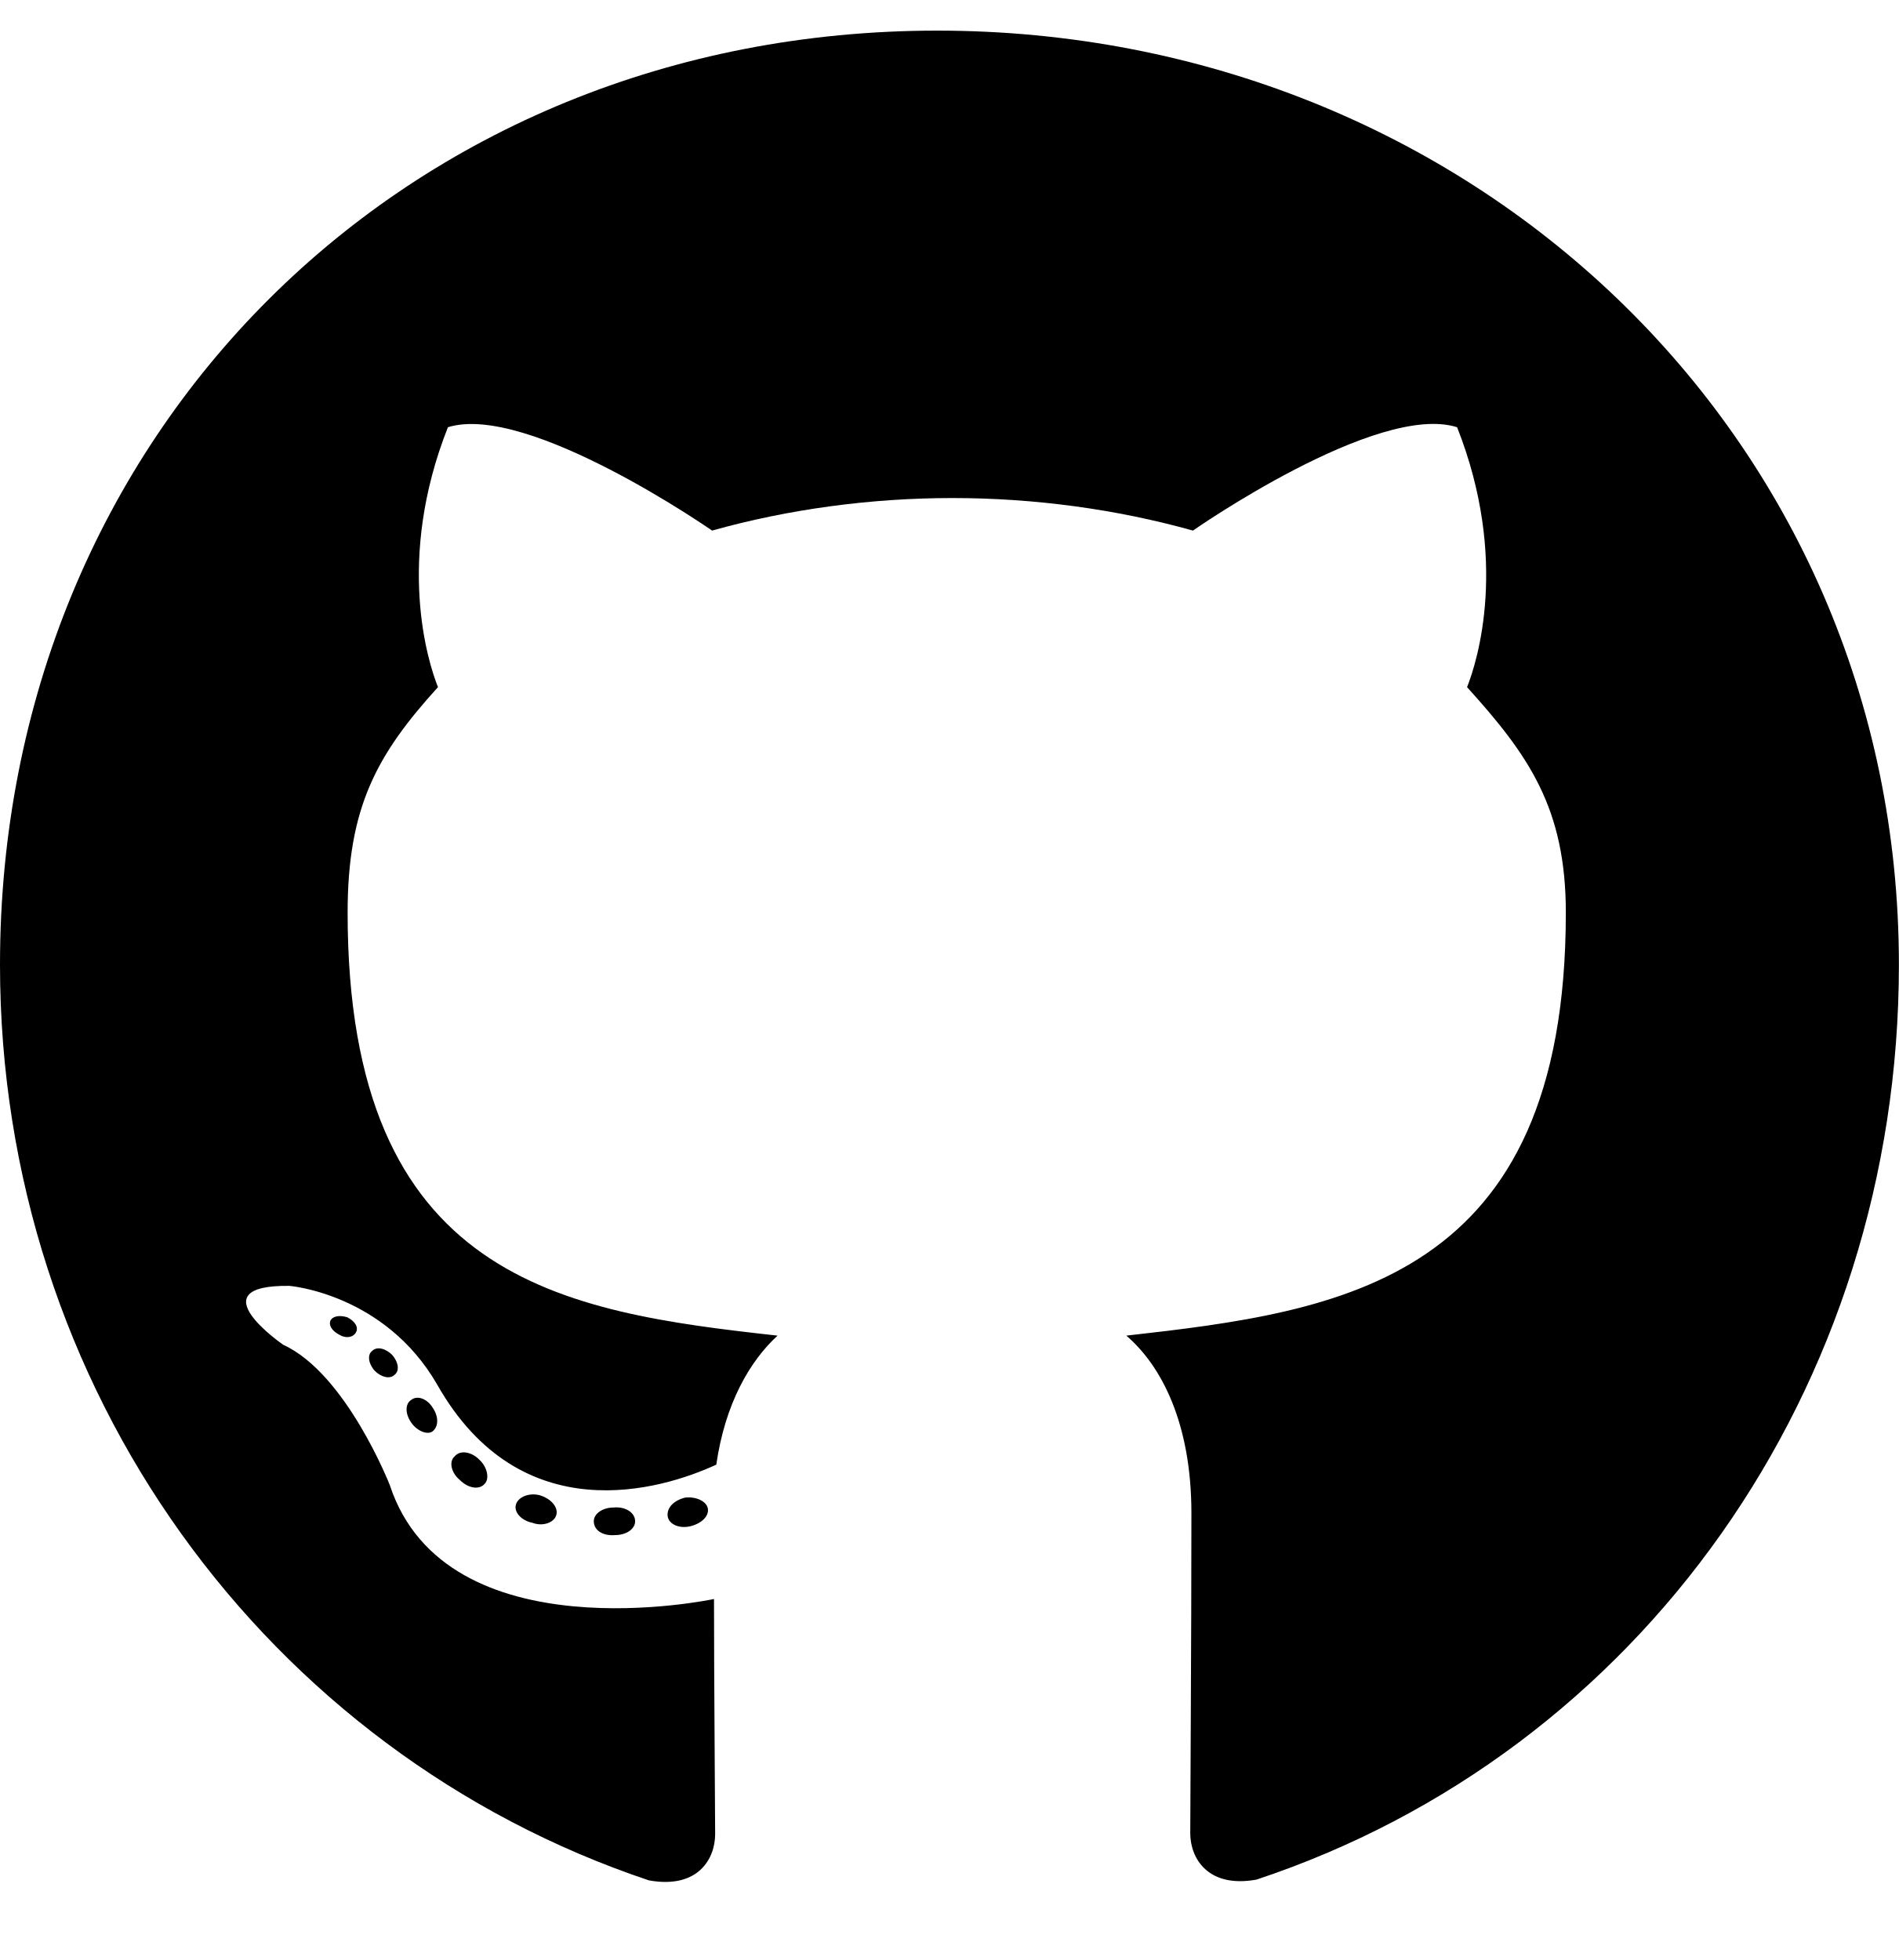
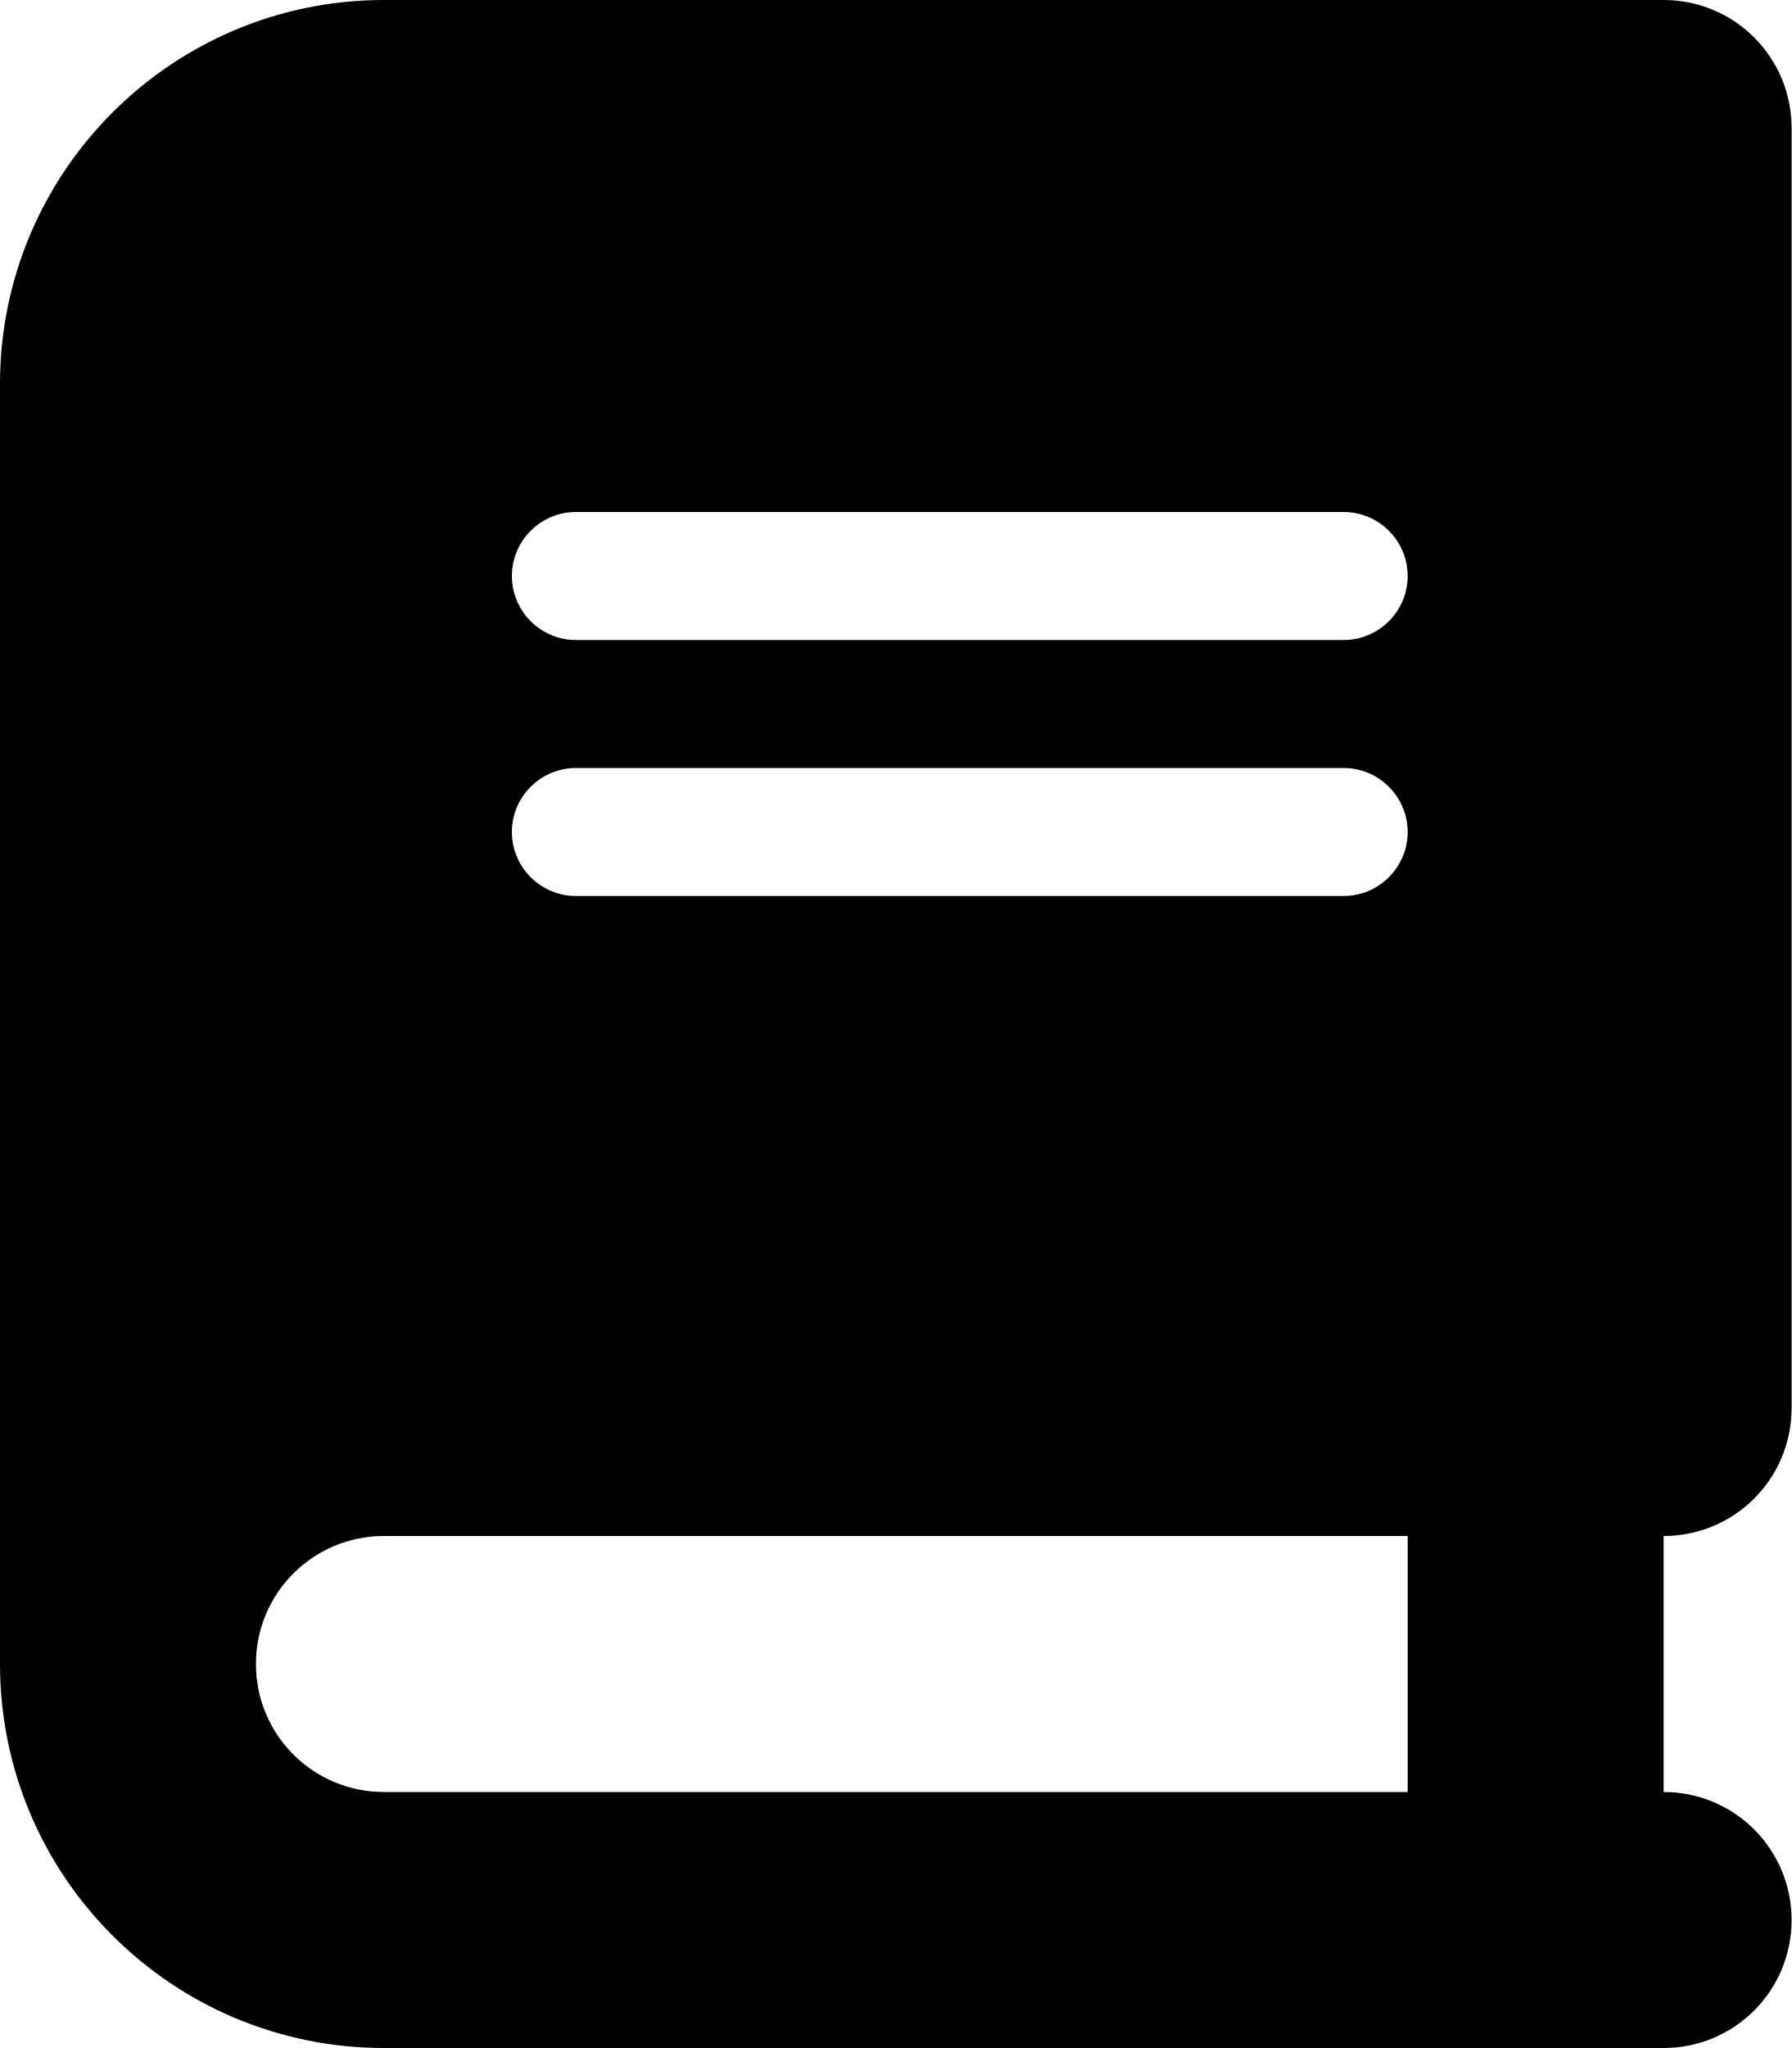
- <svg xmlns="http://www.w3.org/2000/svg" viewBox="0 0 496 512">
-   <path d="M165.9 397.4c0 2-2.3 3.6-5.2 3.6-3.3 .3-5.6-1.3-5.6-3.6 0-2 2.3-3.6 5.2-3.6 3-.3 5.6 1.3 5.6 3.6zm-31.1-4.5c-.7 2 1.3 4.3 4.3 4.9 2.6 1 5.6 0 6.2-2s-1.3-4.3-4.3-5.2c-2.6-.7-5.5 .3-6.2 2.3zm44.2-1.7c-2.9 .7-4.9 2.6-4.6 4.9 .3 2 2.9 3.3 5.9 2.6 2.9-.7 4.9-2.6 4.6-4.6-.3-1.9-3-3.2-5.9-2.9zM244.8 8C106.1 8 0 113.3 0 252c0 110.9 69.8 205.8 169.5 239.2 12.8 2.3 17.3-5.6 17.3-12.1 0-6.2-.3-40.4-.3-61.4 0 0-70 15-84.7-29.8 0 0-11.4-29.1-27.8-36.6 0 0-22.9-15.7 1.6-15.4 0 0 24.9 2 38.6 25.8 21.9 38.6 58.6 27.5 72.9 20.9 2.3-16 8.8-27.1 16-33.7-55.9-6.2-112.3-14.3-112.3-110.5 0-27.5 7.6-41.3 23.6-58.9-2.6-6.5-11.1-33.3 2.6-67.9 20.9-6.5 69 27 69 27 20-5.6 41.5-8.5 62.8-8.5s42.8 2.9 62.8 8.5c0 0 48.1-33.6 69-27 13.7 34.7 5.2 61.4 2.6 67.9 16 17.7 25.8 31.5 25.8 58.9 0 96.5-58.9 104.2-114.8 110.5 9.2 7.9 17 22.9 17 46.4 0 33.7-.3 75.4-.3 83.6 0 6.5 4.6 14.4 17.3 12.1C428.2 457.8 496 362.9 496 252 496 113.3 383.5 8 244.8 8zM97.2 352.9c-1.3 1-1 3.3 .7 5.2 1.6 1.6 3.9 2.3 5.2 1 1.3-1 1-3.3-.7-5.2-1.6-1.6-3.9-2.3-5.2-1zm-10.8-8.1c-.7 1.3 .3 2.9 2.3 3.9 1.6 1 3.6 .7 4.3-.7 .7-1.3-.3-2.9-2.3-3.9-2-.6-3.6-.3-4.3 .7zm32.4 35.6c-1.6 1.3-1 4.3 1.3 6.2 2.3 2.3 5.2 2.6 6.5 1 1.3-1.3 .7-4.3-1.3-6.2-2.2-2.3-5.2-2.6-6.5-1zm-11.4-14.7c-1.6 1-1.6 3.6 0 5.9 1.6 2.3 4.3 3.3 5.6 2.3 1.6-1.3 1.6-3.9 0-6.2-1.4-2.3-4-3.3-5.6-2z" />
+ <svg xmlns="http://www.w3.org/2000/svg" viewBox="0 0 448 512">
+   <path d="M96 0C43 0 0 43 0 96V416c0 53 43 96 96 96H384h32c17.7 0 32-14.3 32-32s-14.3-32-32-32V384c17.7 0 32-14.3 32-32V32c0-17.7-14.3-32-32-32H384 96zm0 384H352v64H96c-17.7 0-32-14.3-32-32s14.3-32 32-32zm32-240c0-8.8 7.2-16 16-16H336c8.8 0 16 7.2 16 16s-7.2 16-16 16H144c-8.8 0-16-7.2-16-16zm16 48H336c8.8 0 16 7.2 16 16s-7.2 16-16 16H144c-8.8 0-16-7.2-16-16s7.2-16 16-16z" />
</svg>
